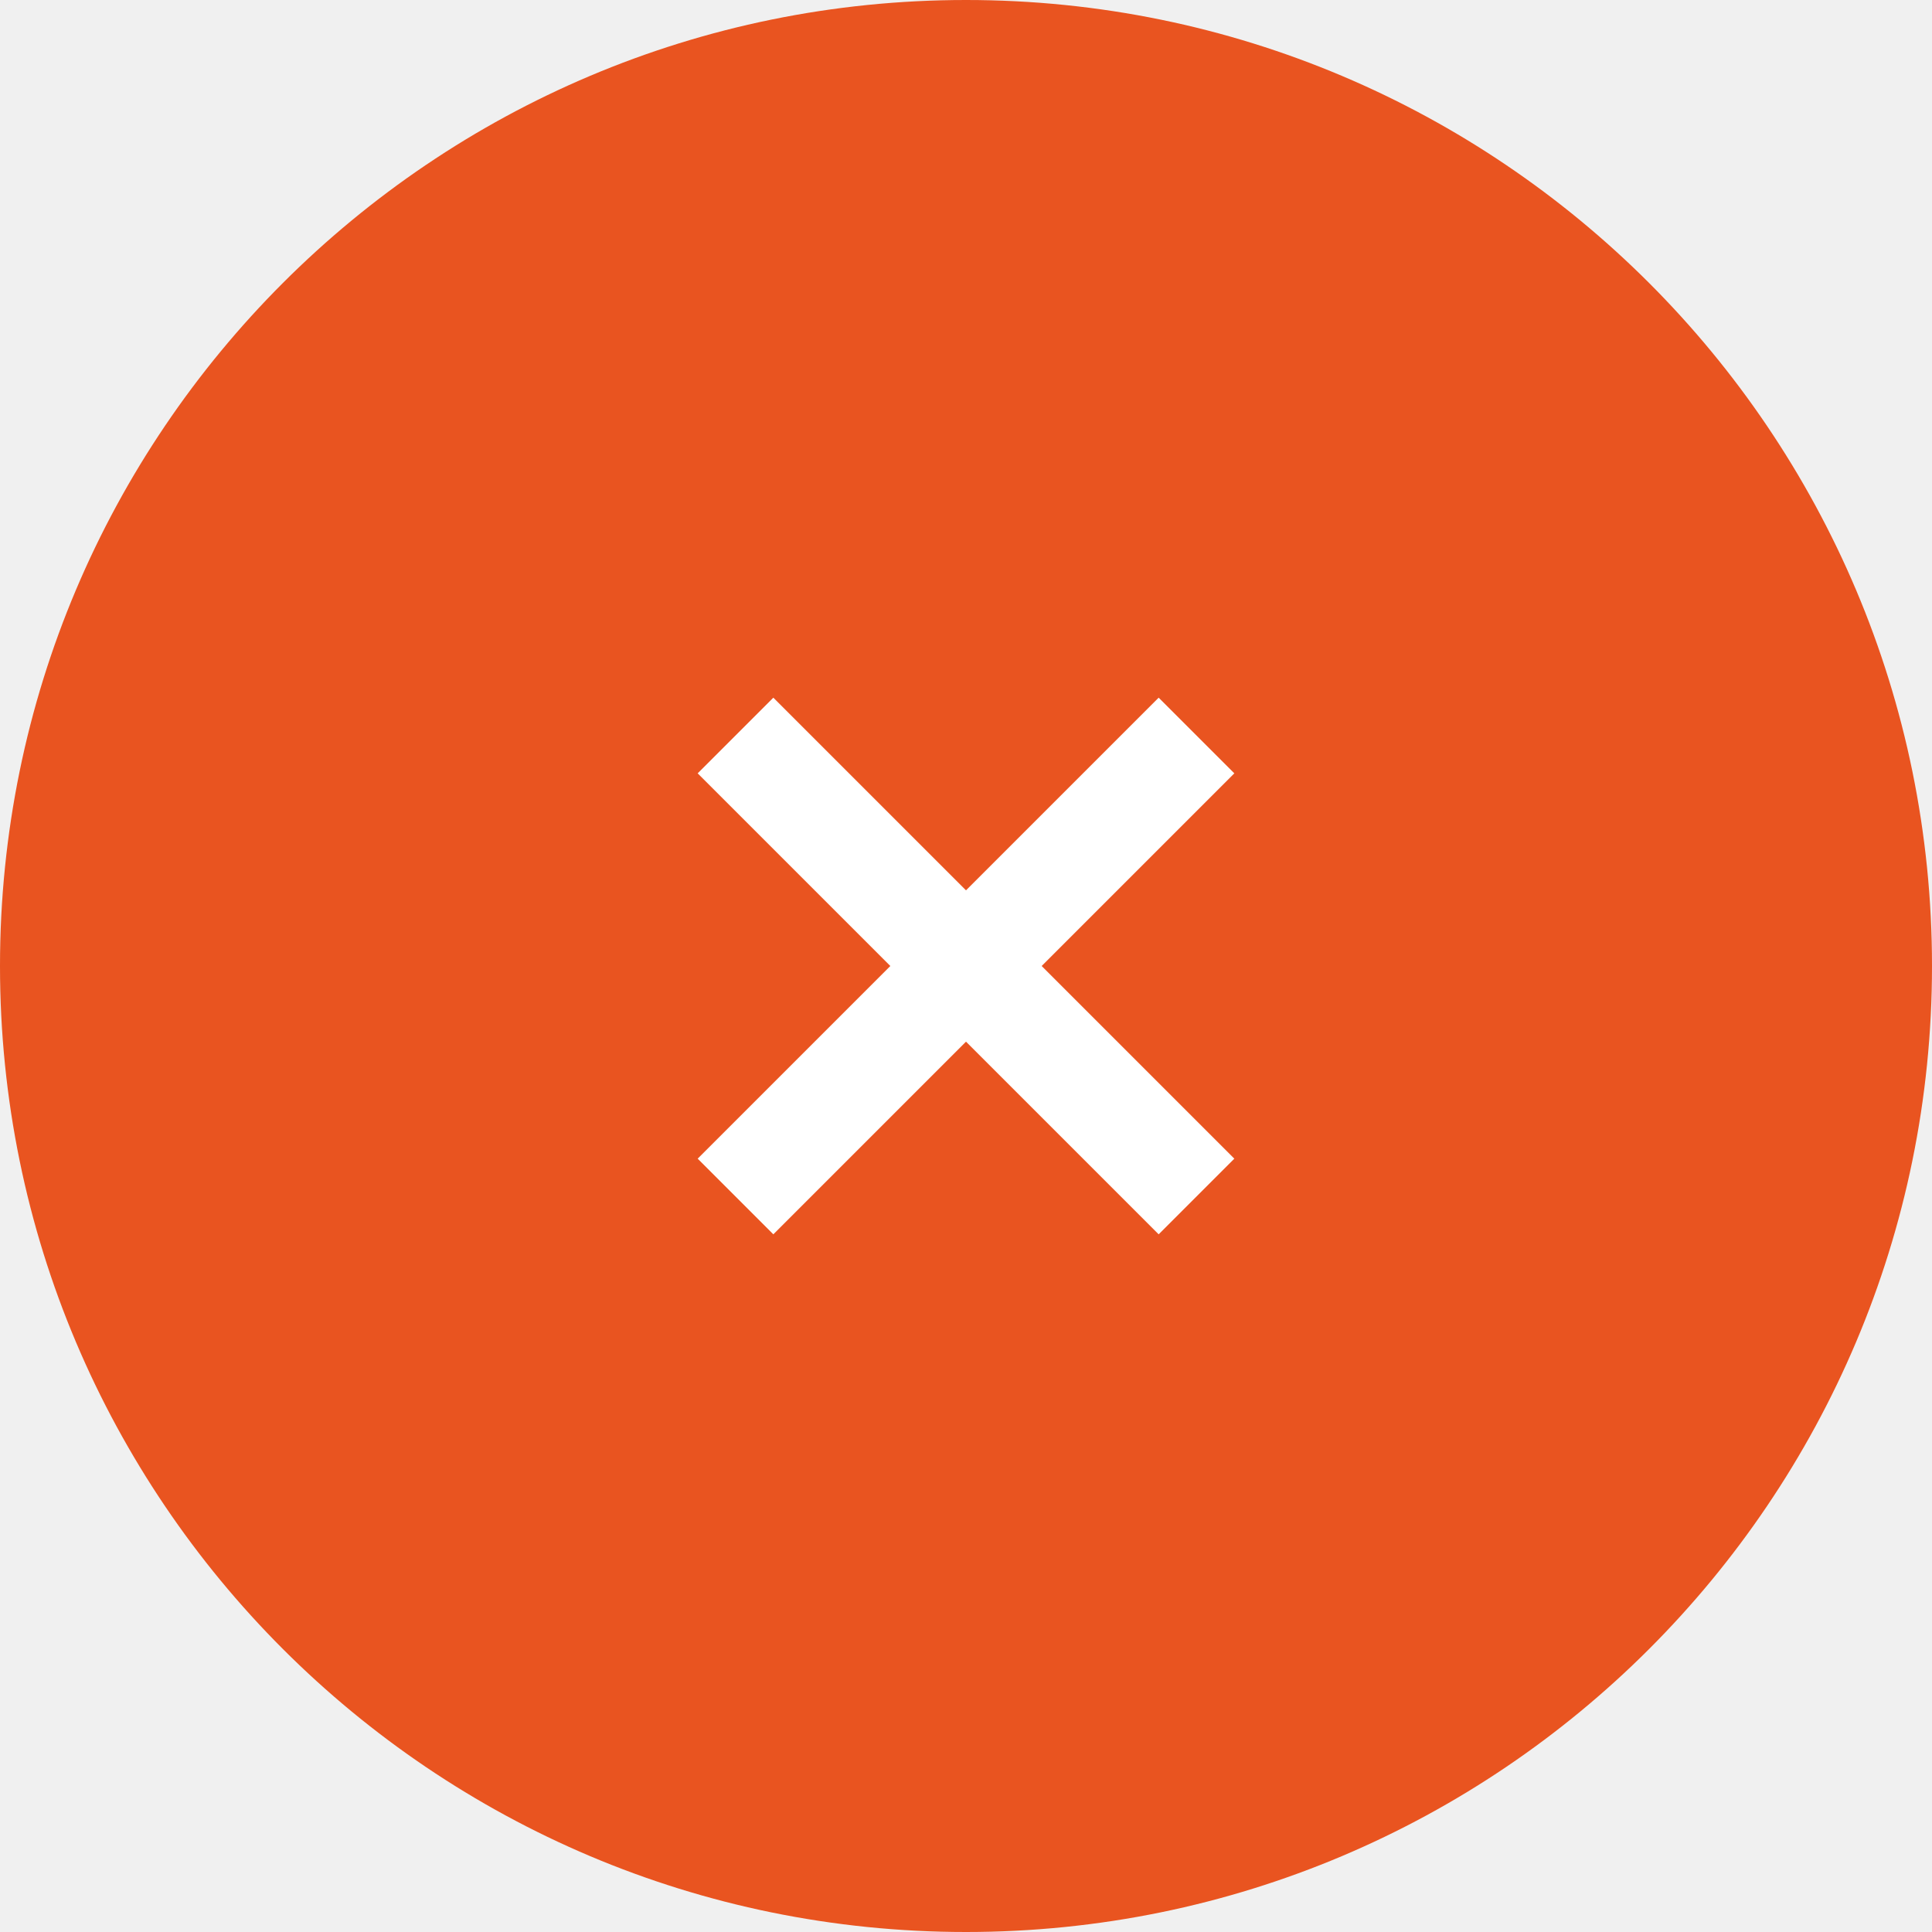
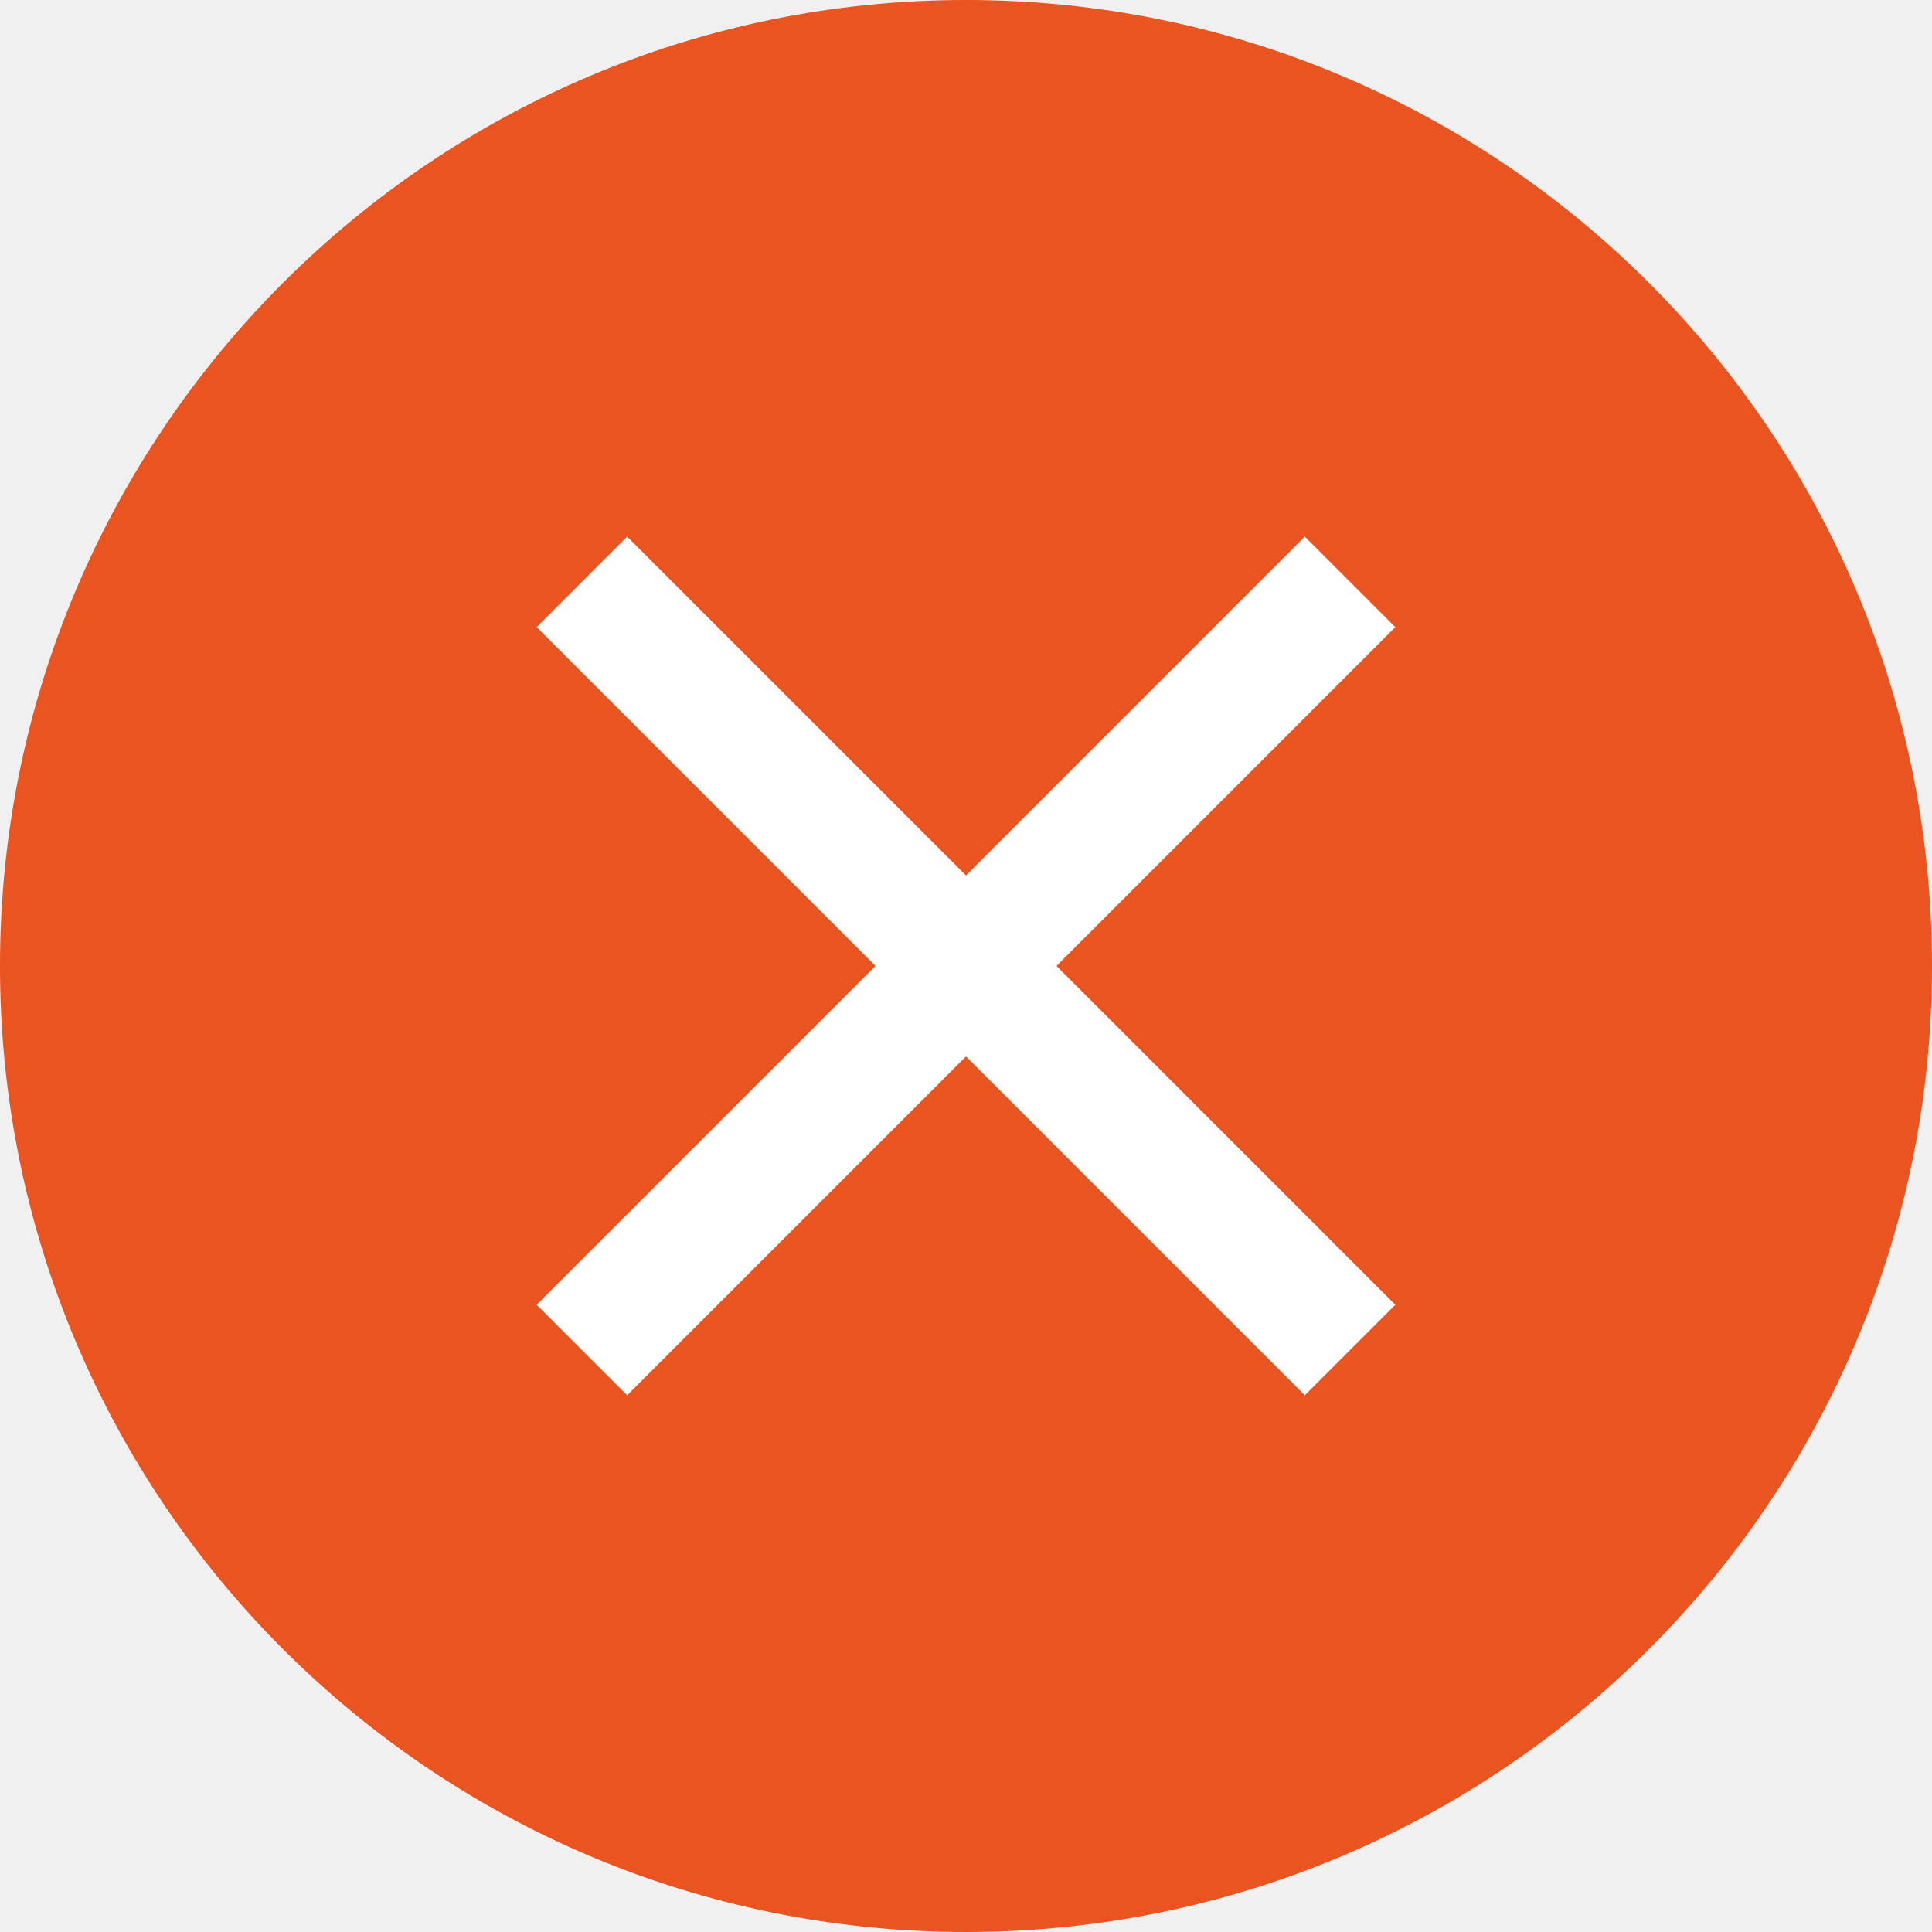
<svg xmlns="http://www.w3.org/2000/svg" width="36" height="36" viewBox="0 0 36 36" version="1.1" id="svg8">
  <defs id="defs12" />
  <circle cx="18" cy="18" r="18" fill="#FF5252" id="circle2" style="fill:#e95420;fill-opacity:1" />
  <circle cx="18" cy="18" r="18" fill="#FFFFFF" opacity="0" id="circle4" />
-   <path d="M 23,14.41 21.59,13 18,16.59 14.41,13 13,14.41 16.59,18 13,21.59 14.41,23 18,19.41 21.59,23 23,21.59 19.41,18 Z" fill="#FFFFFF" id="path6" />
+   <g transform="matrix(2.25407,0,0,2.25407,-320.5413,0.3745537)" id="layer1">
+     <path id="path4170" d="m 147.39,4.27 2.801,2.801 2.801,-2.801 0.748,0.748 -2.801,2.801 2.801,2.801 -0.748,0.748 -2.801,-2.801 -2.801,2.801 -0.748,-0.748 2.801,-2.801 -2.801,-2.801 z" style="color:#000000;display:inline;overflow:visible;visibility:visible;opacity:1;fill:#ffffff;fill-opacity:1;fill-rule:nonzero;stroke:none;stroke-width:16.933;stroke-linecap:butt;stroke-linejoin:miter;stroke-miterlimit:4;stroke-dasharray:none;stroke-dashoffset:0;stroke-opacity:1;marker:none;enable-background:accumulate" />
+   </g>
</svg>
